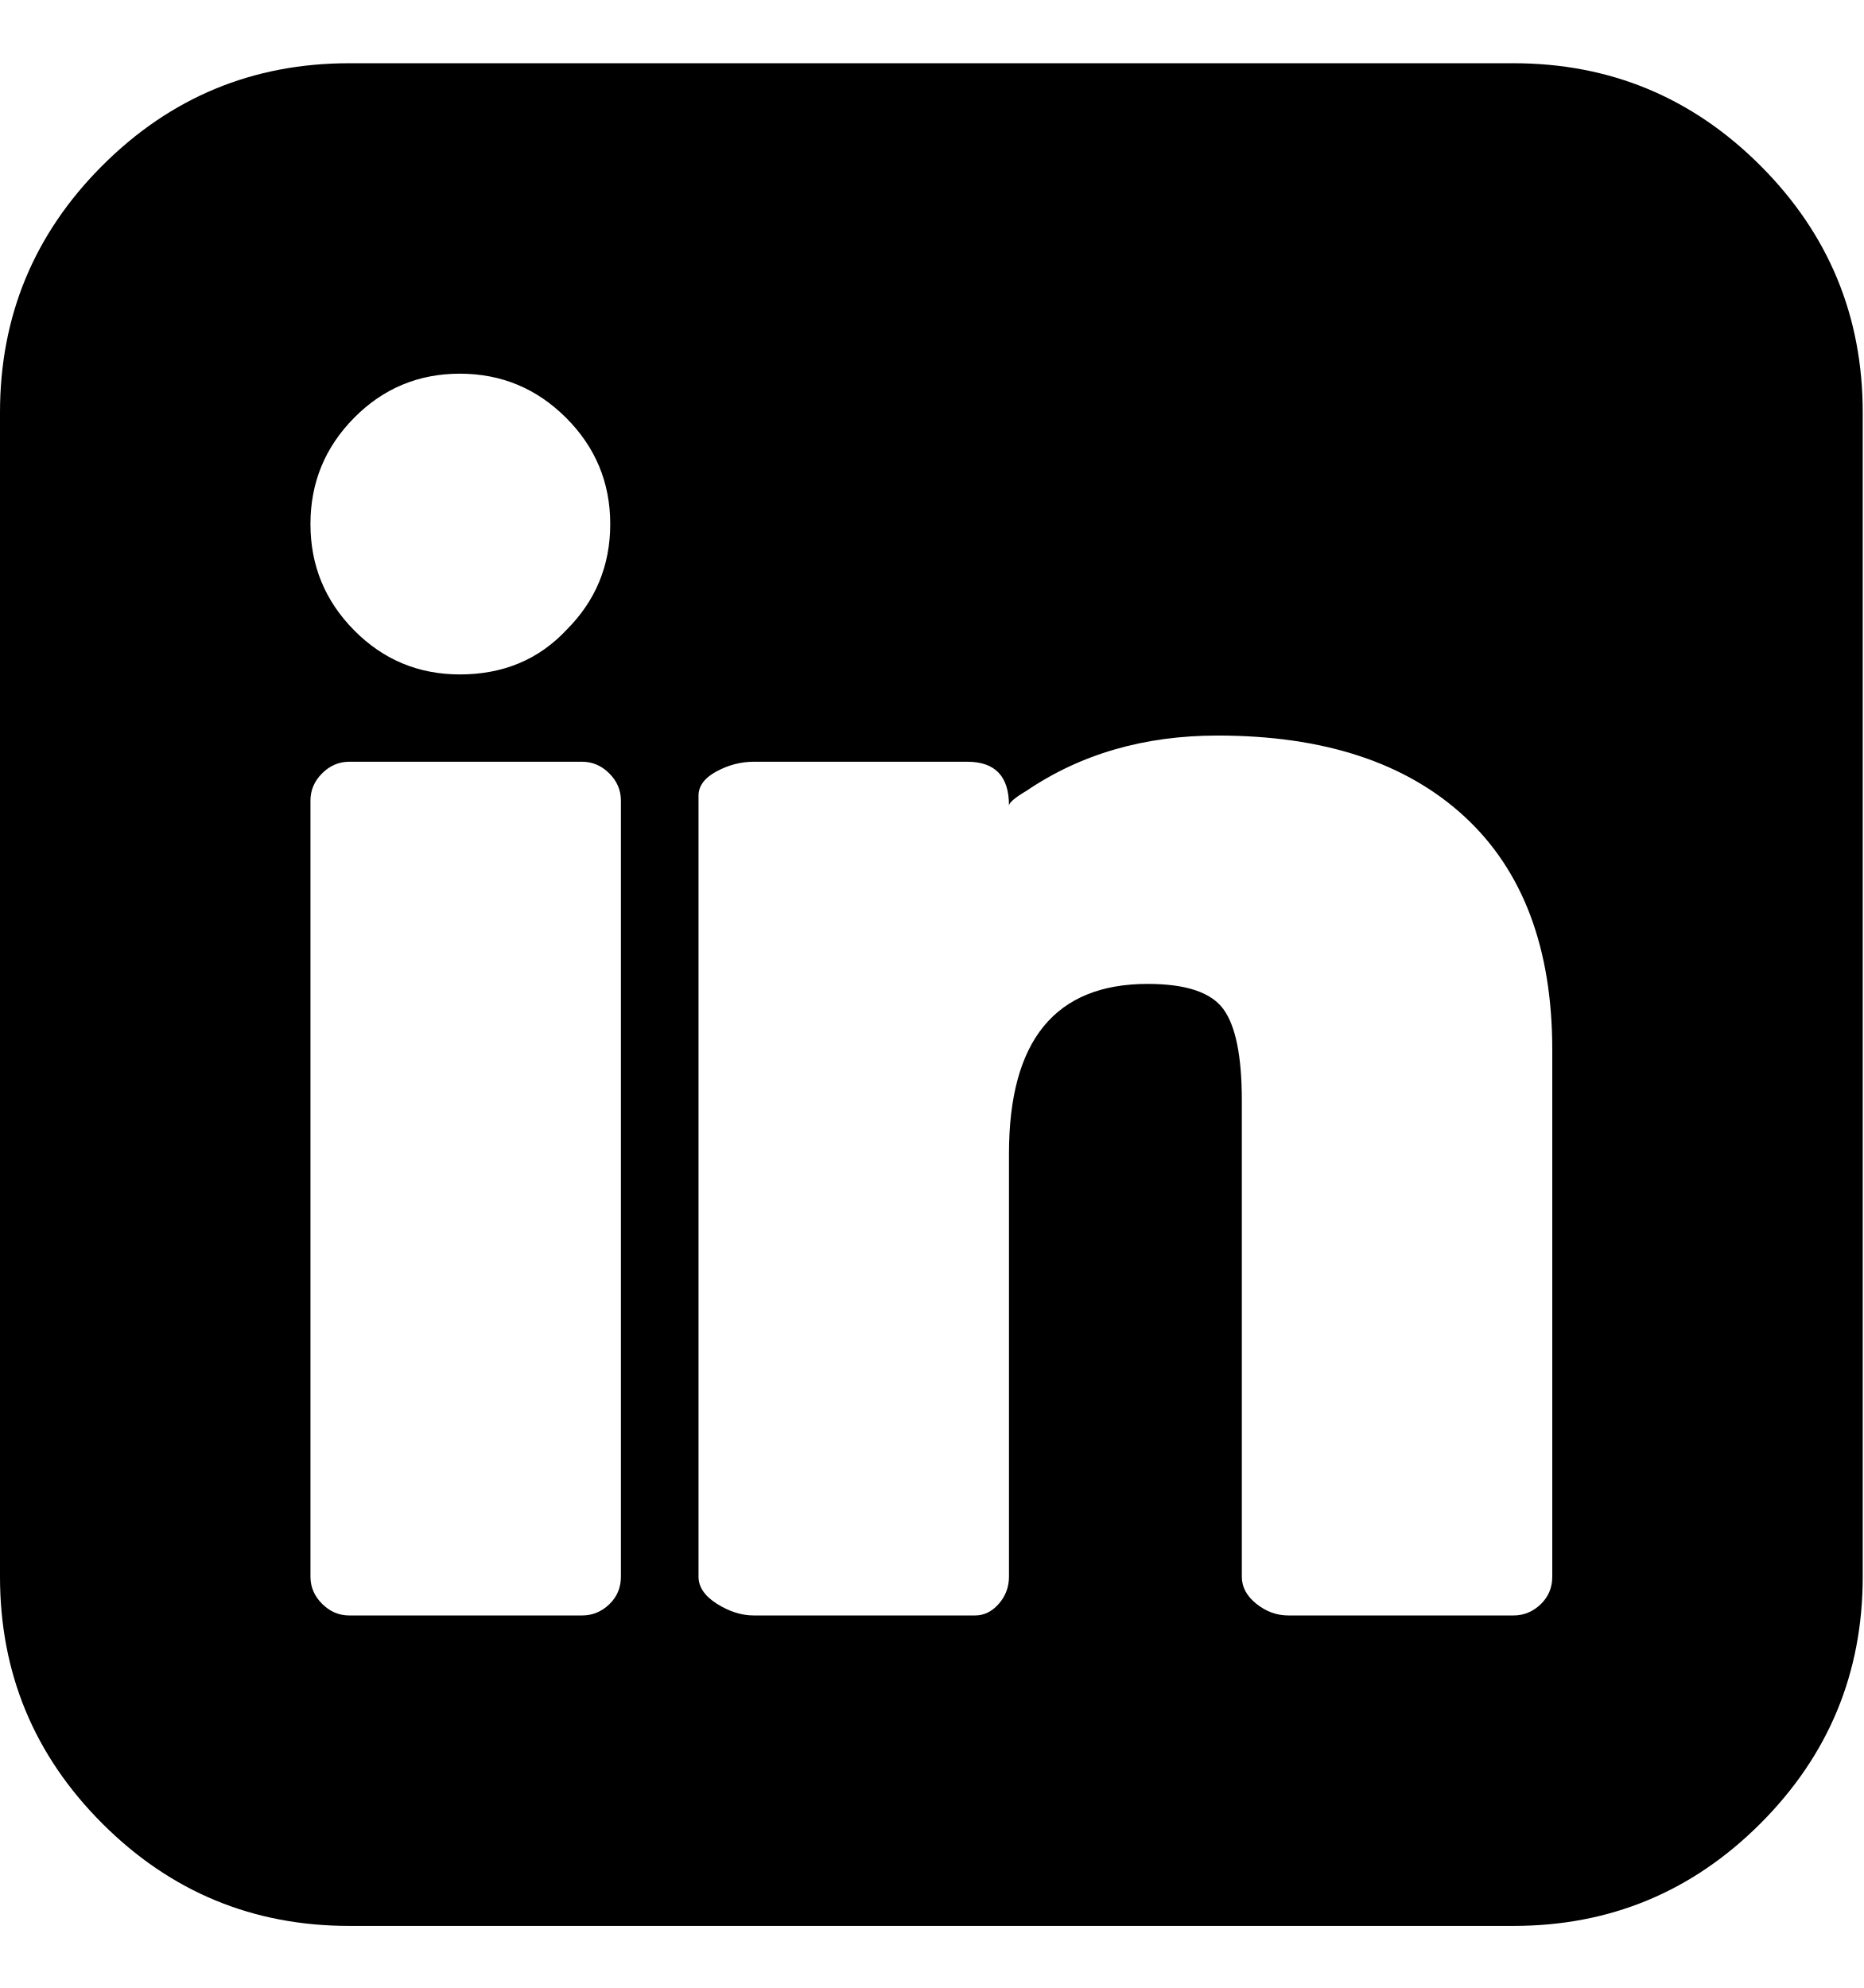
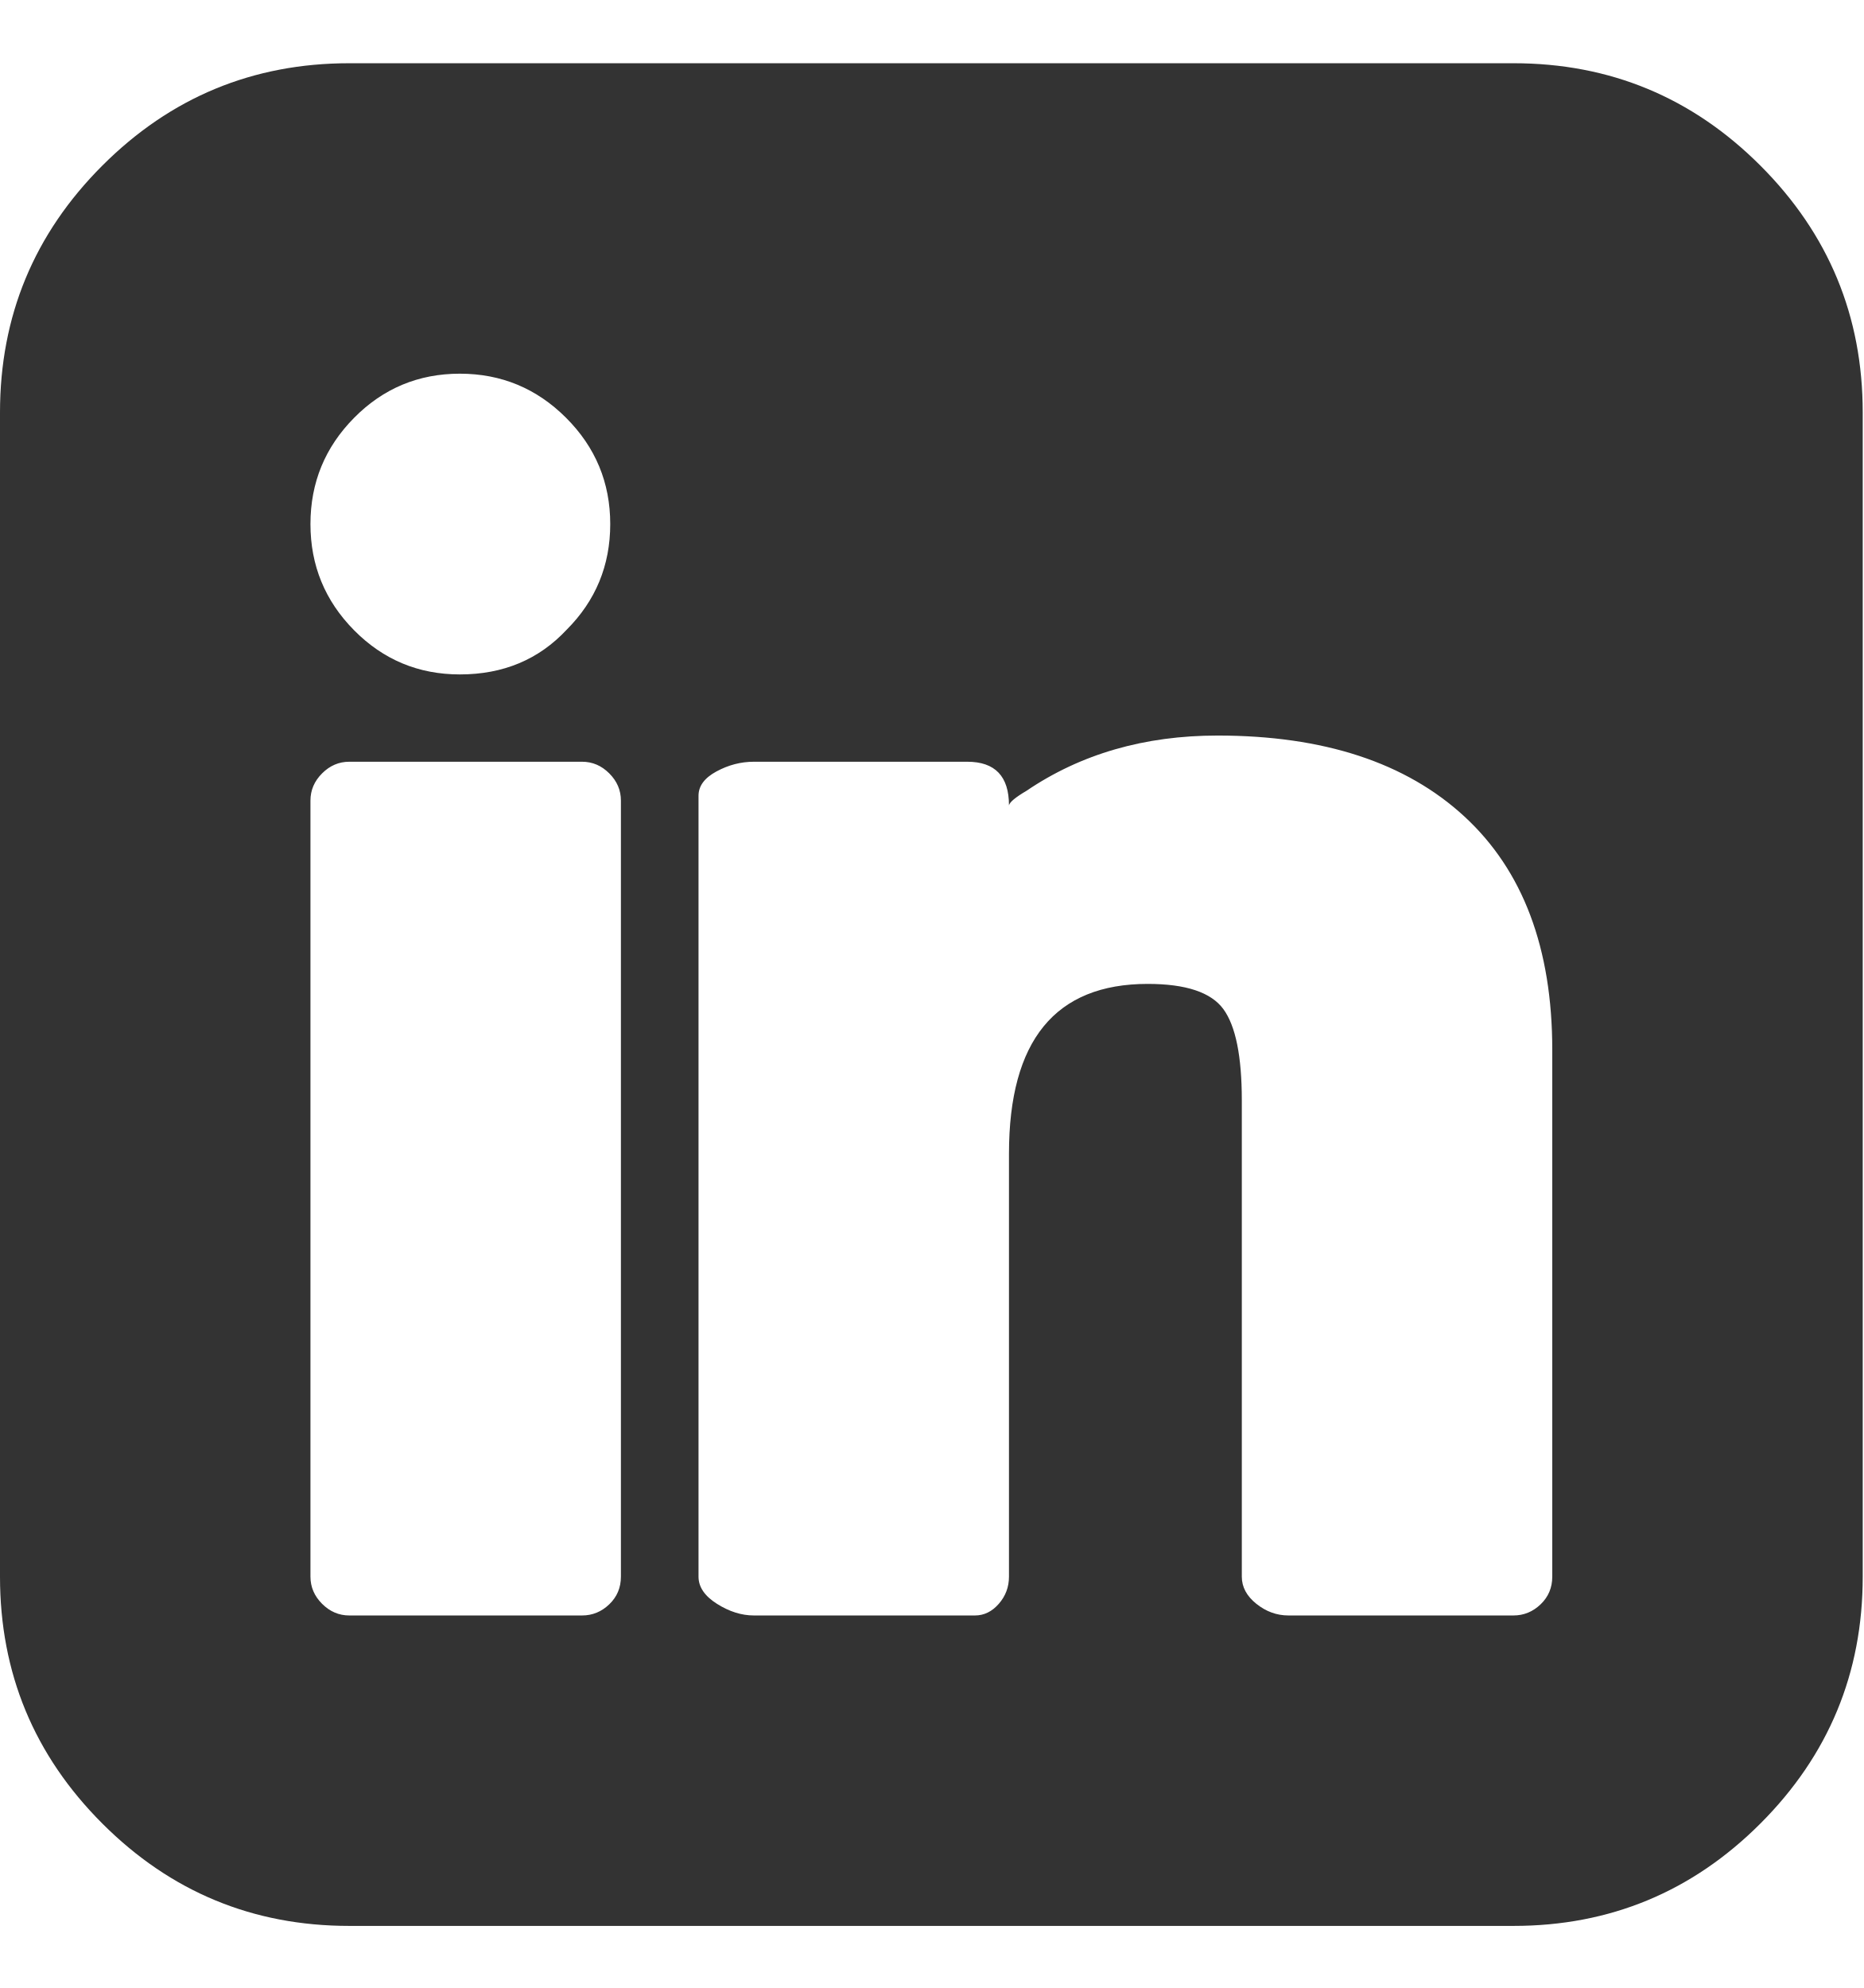
- <svg xmlns="http://www.w3.org/2000/svg" height="1000" width="937.5">
-   <path d="M0 793.088v-585.6q0 -72.712 51.484 -124.196t124.196 -51.484h585.6q72.712 0 124.196 51.484t51.484 124.196v585.6q0 72.712 -51.484 124.196t-124.196 51.484h-585.6q-72.712 0 -124.196 -51.484t-51.484 -124.196zm156.16 0q0 7.808 5.856 13.664t13.664 5.856h117.12q7.808 0 13.664 -5.612t5.856 -13.908v-390.4q0 -7.808 -5.856 -13.664t-13.664 -5.856h-117.12q-7.808 0 -13.664 5.856t-5.856 13.664v390.4zm0 -529.48q0 31.232 21.96 53.436t53.192 22.204q32.696 0 53.68 -22.448 21.96 -21.96 21.96 -53.192t-22.204 -53.436 -53.436 -22.204 -53.192 22.204 -21.96 53.436zm195.2 529.48q0 7.808 9.272 13.664t18.544 5.856h111.264q6.832 0 11.956 -5.856t5.124 -13.664v-212.768q0 -85.4 69.784 -85.4 28.792 0 38.064 12.688t9.272 45.872v239.608q0 7.808 7.32 13.664t16.104 5.856h113.216q7.808 0 13.664 -5.612t5.856 -13.908v-264.984q0 -76.616 -44.164 -117.364t-124.196 -40.748q-55.144 0 -96.136 27.816 -8.296 4.88 -8.784 7.32 0 -21.96 -20.984 -21.96h-107.36q-9.76 0 -18.788 4.88t-9.028 12.2v392.84z" />
+ <svg xmlns="http://www.w3.org/2000/svg" version="1.1" id="Layer_1" x="0px" y="0px" width="937.5px" height="1000px" viewBox="0 0 937.5 1000" enable-background="new 0 0 937.5 1000" xml:space="preserve">
+   <path fill="#333333" d="M0,793.088v-585.6c0-48.475,17.161-89.874,51.484-124.196s75.722-51.484,124.196-51.484h585.6  c48.475,0,89.873,17.161,124.195,51.484c34.323,34.323,51.484,75.721,51.484,124.196v585.6c0,48.475-17.161,89.873-51.484,124.196  c-34.322,34.322-75.721,51.483-124.195,51.483h-585.6c-48.475,0-89.874-17.161-124.196-51.483C17.161,882.961,0,841.562,0,793.088z   M156.16,793.088c0,5.205,1.952,9.76,5.856,13.664c3.904,3.904,8.458,5.856,13.664,5.856H292.8c5.206,0,9.76-1.871,13.664-5.612  c3.904-3.741,5.856-8.377,5.856-13.908V402.688c0-5.206-1.952-9.76-5.856-13.665c-3.904-3.904-8.458-5.856-13.664-5.856H175.68  c-5.206,0-9.76,1.952-13.664,5.856c-3.904,3.904-5.856,8.458-5.856,13.665V793.088L156.16,793.088z M156.16,263.608  c0,20.821,7.32,38.633,21.96,53.436c14.64,14.803,32.371,22.204,53.192,22.204c21.797,0,39.69-7.482,53.68-22.448  c14.64-14.64,21.96-32.371,21.96-53.192s-7.401-38.633-22.204-53.436s-32.615-22.204-53.436-22.204s-38.552,7.401-53.192,22.204  C163.48,224.975,156.16,242.787,156.16,263.608L156.16,263.608z M351.36,793.088c0,5.205,3.09,9.76,9.271,13.664  s12.363,5.856,18.544,5.856H490.44c4.555,0,8.54-1.952,11.956-5.856s5.123-8.459,5.123-13.664V580.32  c0-56.934,23.262-85.4,69.784-85.4c19.195,0,31.883,4.229,38.064,12.688c6.181,8.458,9.271,23.749,9.271,45.872v239.607  c0,5.205,2.44,9.76,7.32,13.664s10.248,5.856,16.104,5.856H761.28c5.205,0,9.76-1.871,13.664-5.612  c3.903-3.741,5.855-8.377,5.855-13.908V528.104c0-51.077-14.722-90.198-44.164-117.363c-29.442-27.166-70.841-40.748-124.195-40.748  c-36.763,0-68.809,9.272-96.137,27.815c-5.53,3.254-8.458,5.693-8.784,7.32c0-14.64-6.994-21.96-20.983-21.96h-107.36  c-6.507,0-12.77,1.627-18.788,4.88c-6.019,3.253-9.027,7.32-9.027,12.2V793.088L351.36,793.088z" />
</svg>
